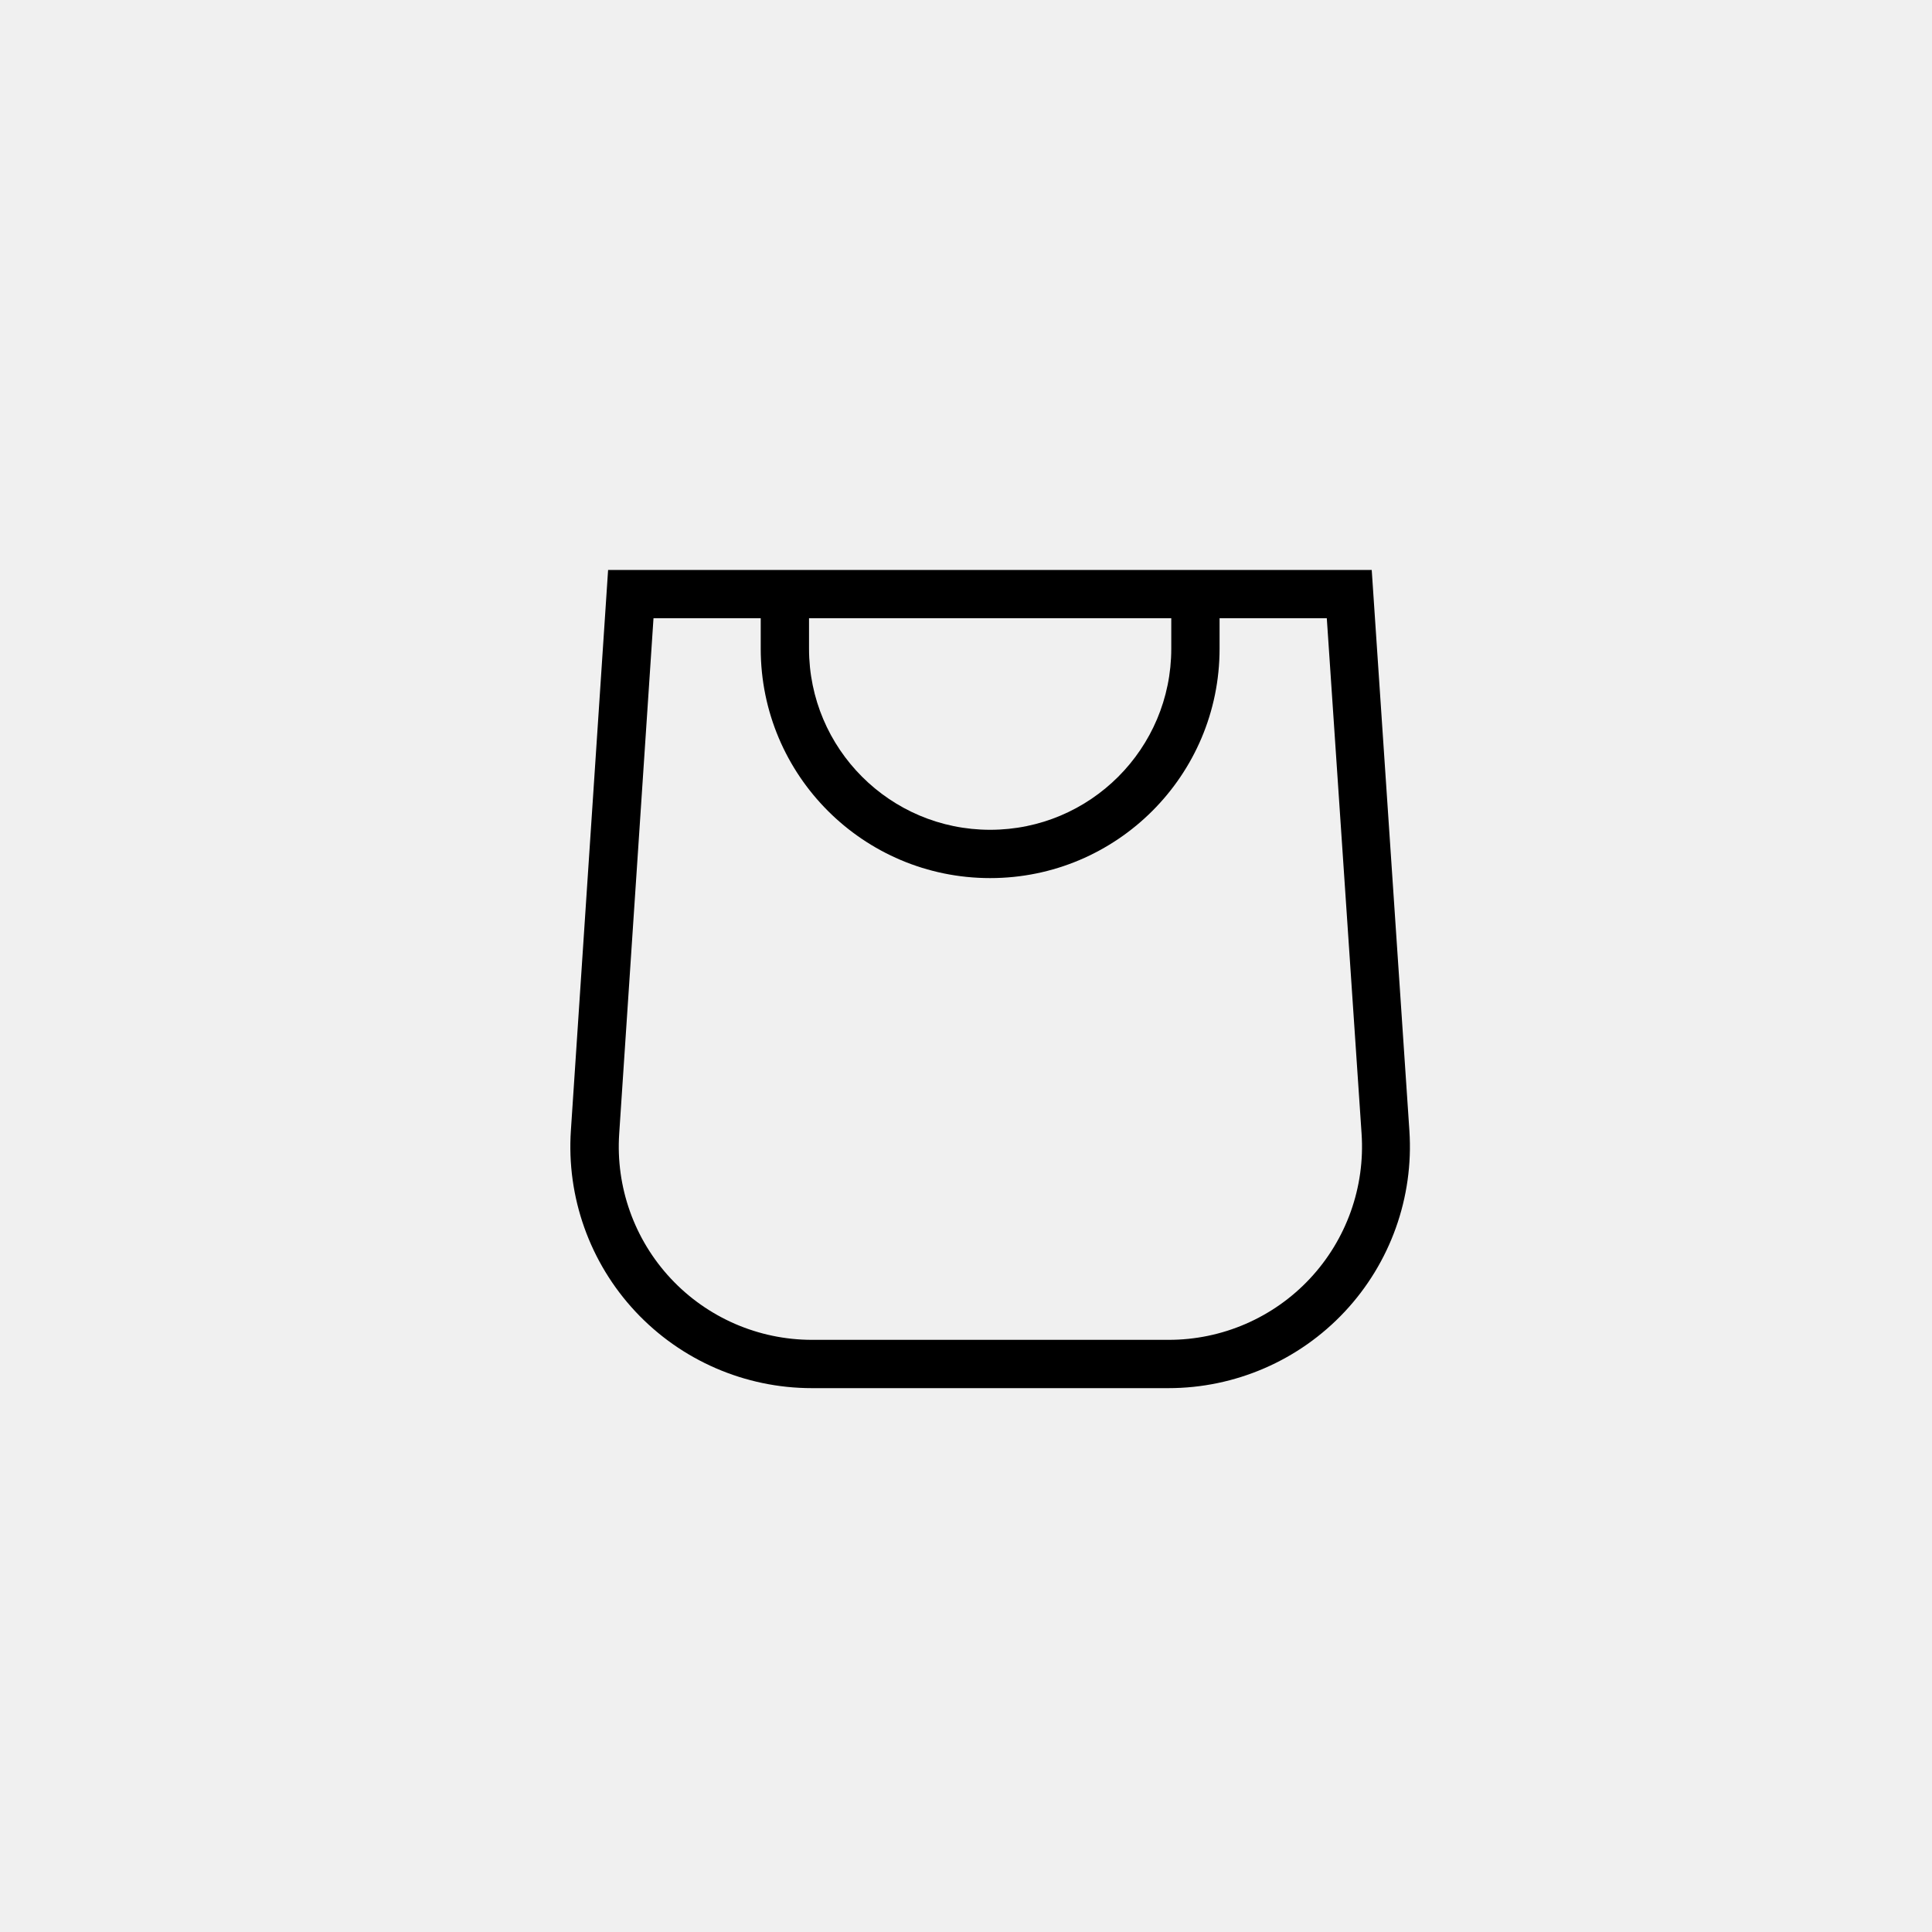
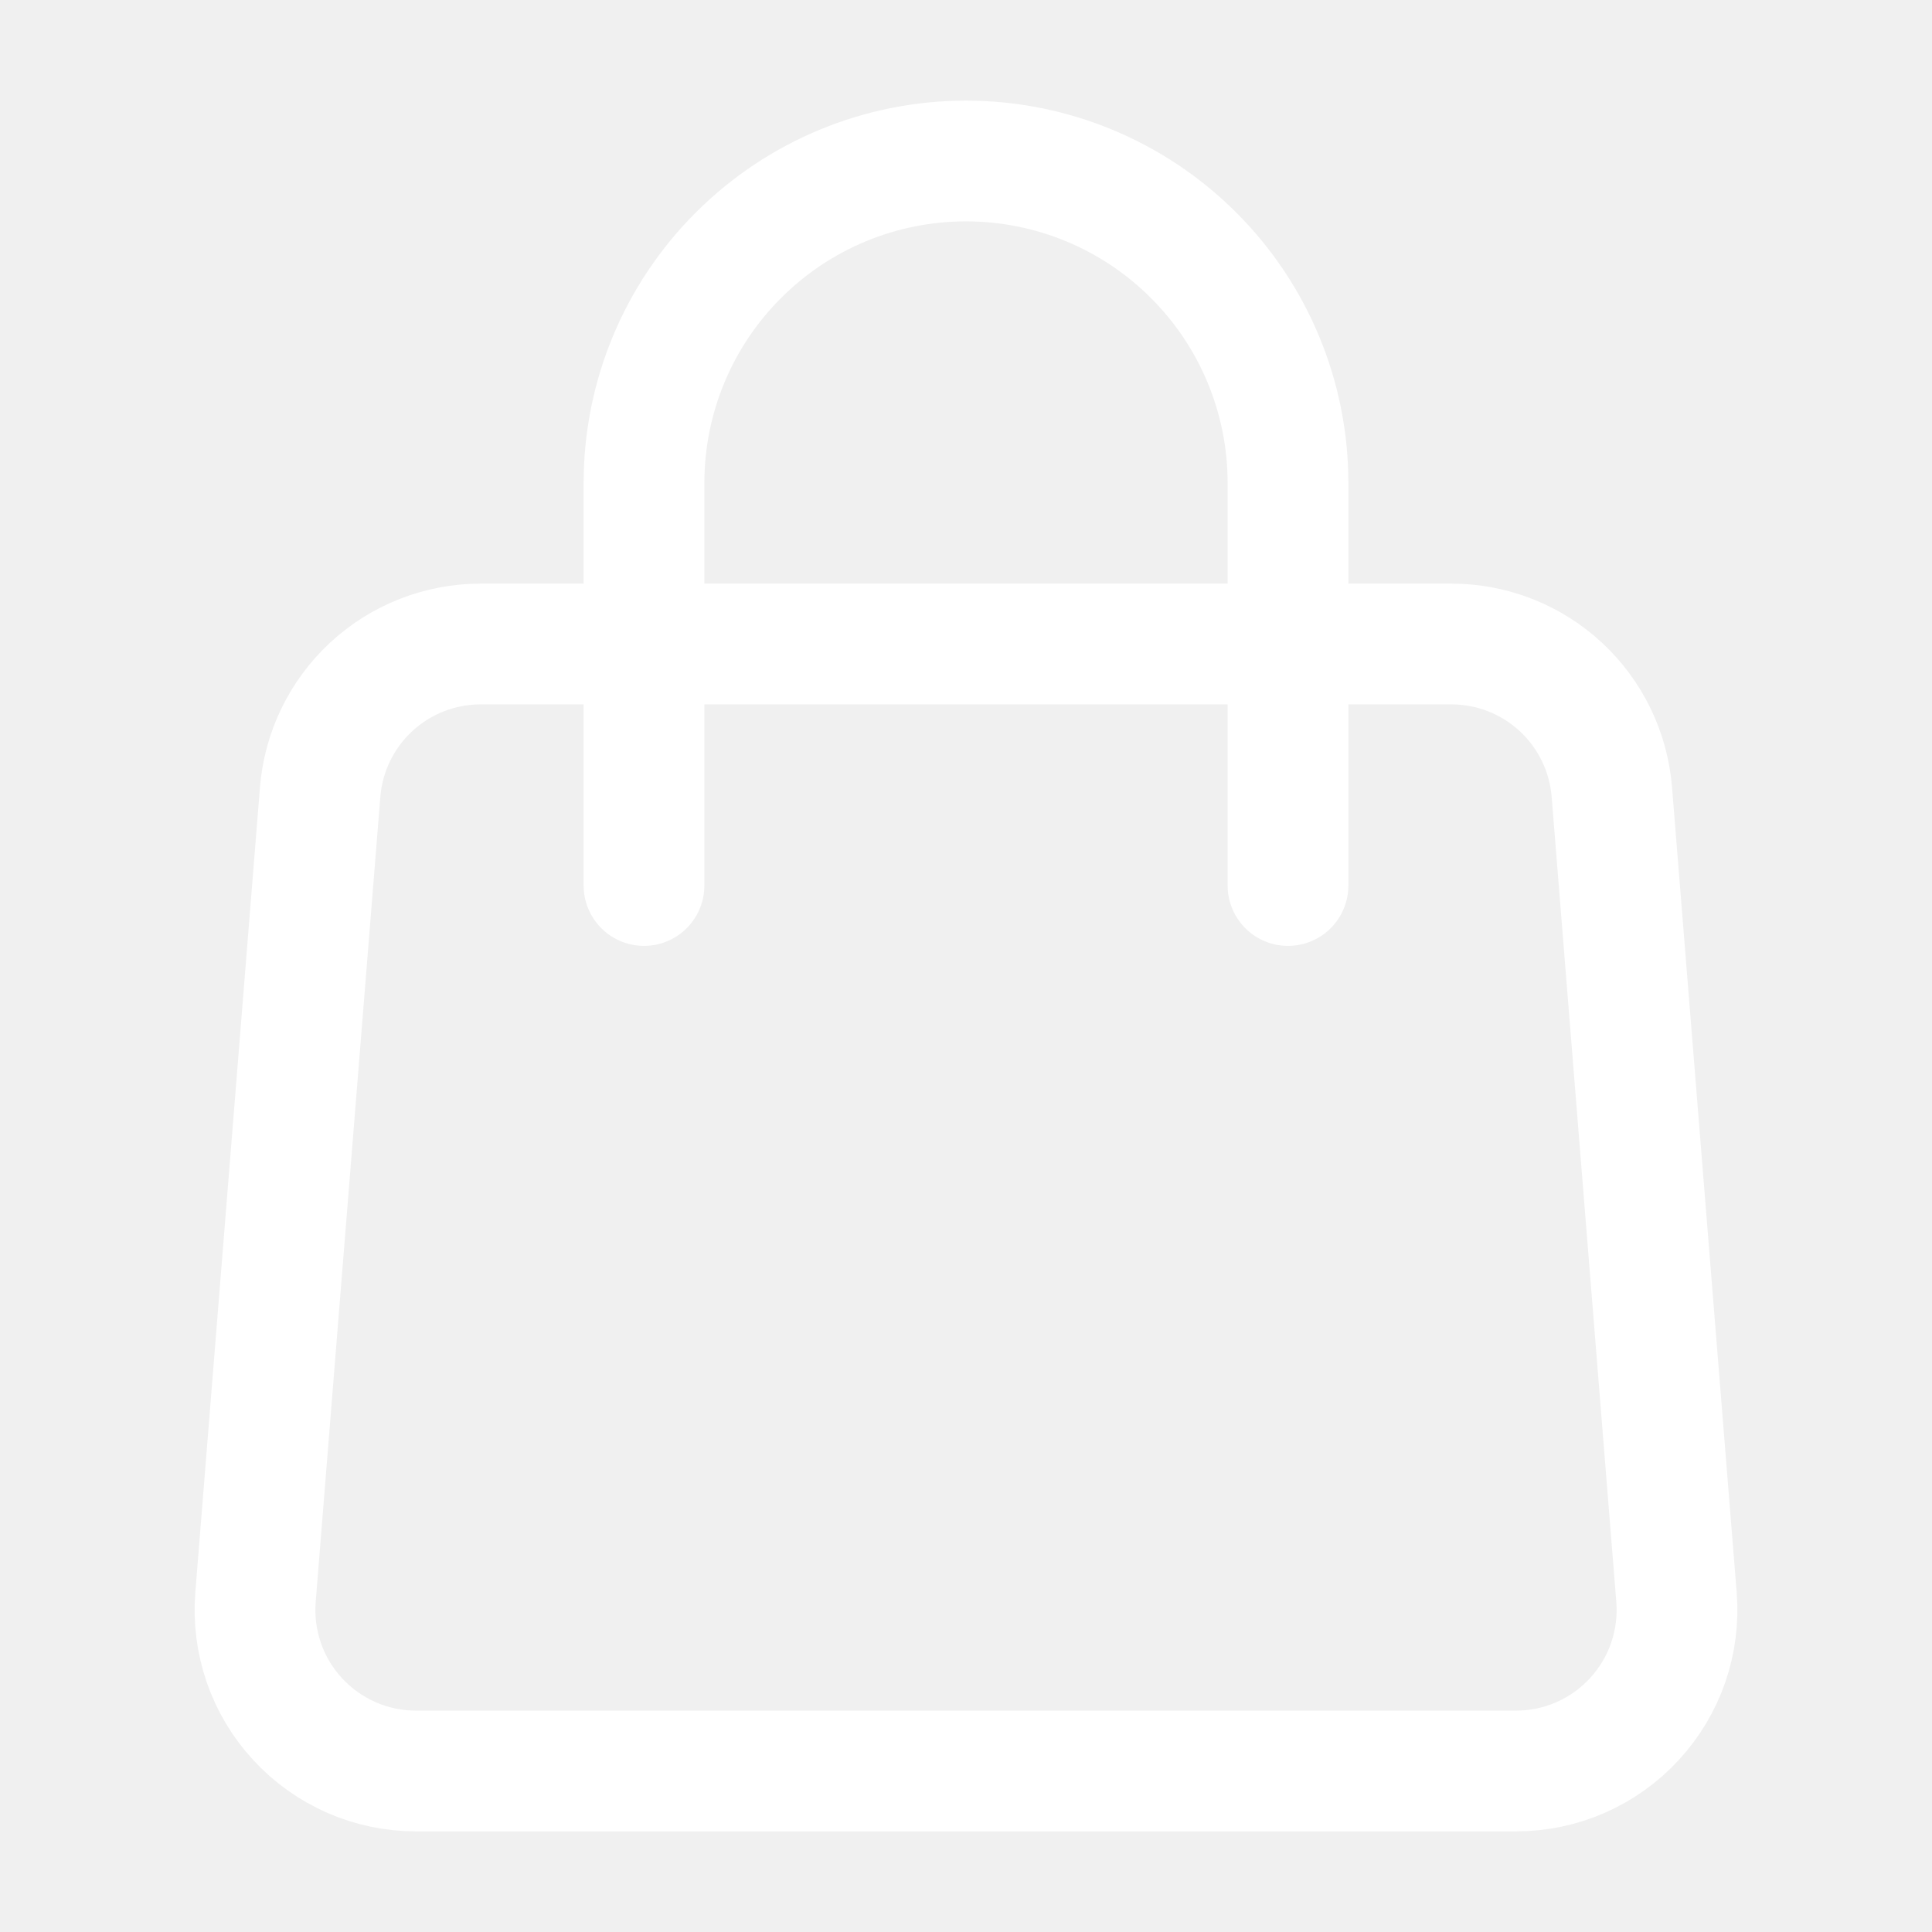
- <svg xmlns="http://www.w3.org/2000/svg" fill="none" class="icon icon-cart-empty" viewBox="0 0 40 40">
-   <path fill="currentColor" fill-rule="evenodd" d="M15.75 11.8h-3.16l-.77 11.6a5 5 0 0 0 4.99 5.34h7.38a5 5 0 0 0 4.99-5.33L28.4 11.8zm0 1h-2.22l-.71 10.67a4 4 0 0 0 3.99 4.27h7.38a4 4 0 0 0 4-4.27l-.72-10.67h-2.22v.63a4.75 4.75 0 1 1-9.5 0zm8.5 0h-7.5v.63a3.75 3.75 0 1 0 7.5 0z" />
+ <svg xmlns="http://www.w3.org/2000/svg" class="icon icon-cart-empty" width="24" height="24" viewBox="0 0 24 24" fill="none">
+   <path d="M3.977 9.84C4.017 9.339 4.245 8.871 4.614 8.53C4.984 8.189 5.468 8 5.971 8H18.029C18.532 8 19.016 8.189 19.386 8.53C19.755 8.871 19.983 9.339 20.023 9.84L20.826 19.84C20.848 20.115 20.813 20.392 20.723 20.653C20.633 20.914 20.489 21.153 20.302 21.356C20.115 21.559 19.888 21.721 19.635 21.832C19.382 21.943 19.109 22 18.833 22H5.167C4.891 22 4.618 21.943 4.365 21.832C4.112 21.721 3.885 21.559 3.698 21.356C3.51 21.153 3.367 20.914 3.277 20.653C3.187 20.392 3.152 20.115 3.174 19.84L3.977 9.84Z" stroke="white" stroke-width="1.5" stroke-linecap="round" stroke-linejoin="round" />
+   <path d="M16 11V6C16 4.939 15.579 3.922 14.828 3.172C14.078 2.421 13.061 2 12 2C10.939 2 9.922 2.421 9.172 3.172C8.421 3.922 8 4.939 8 6V11" stroke="white" stroke-width="1.5" stroke-linecap="round" stroke-linejoin="round" />
</svg>
